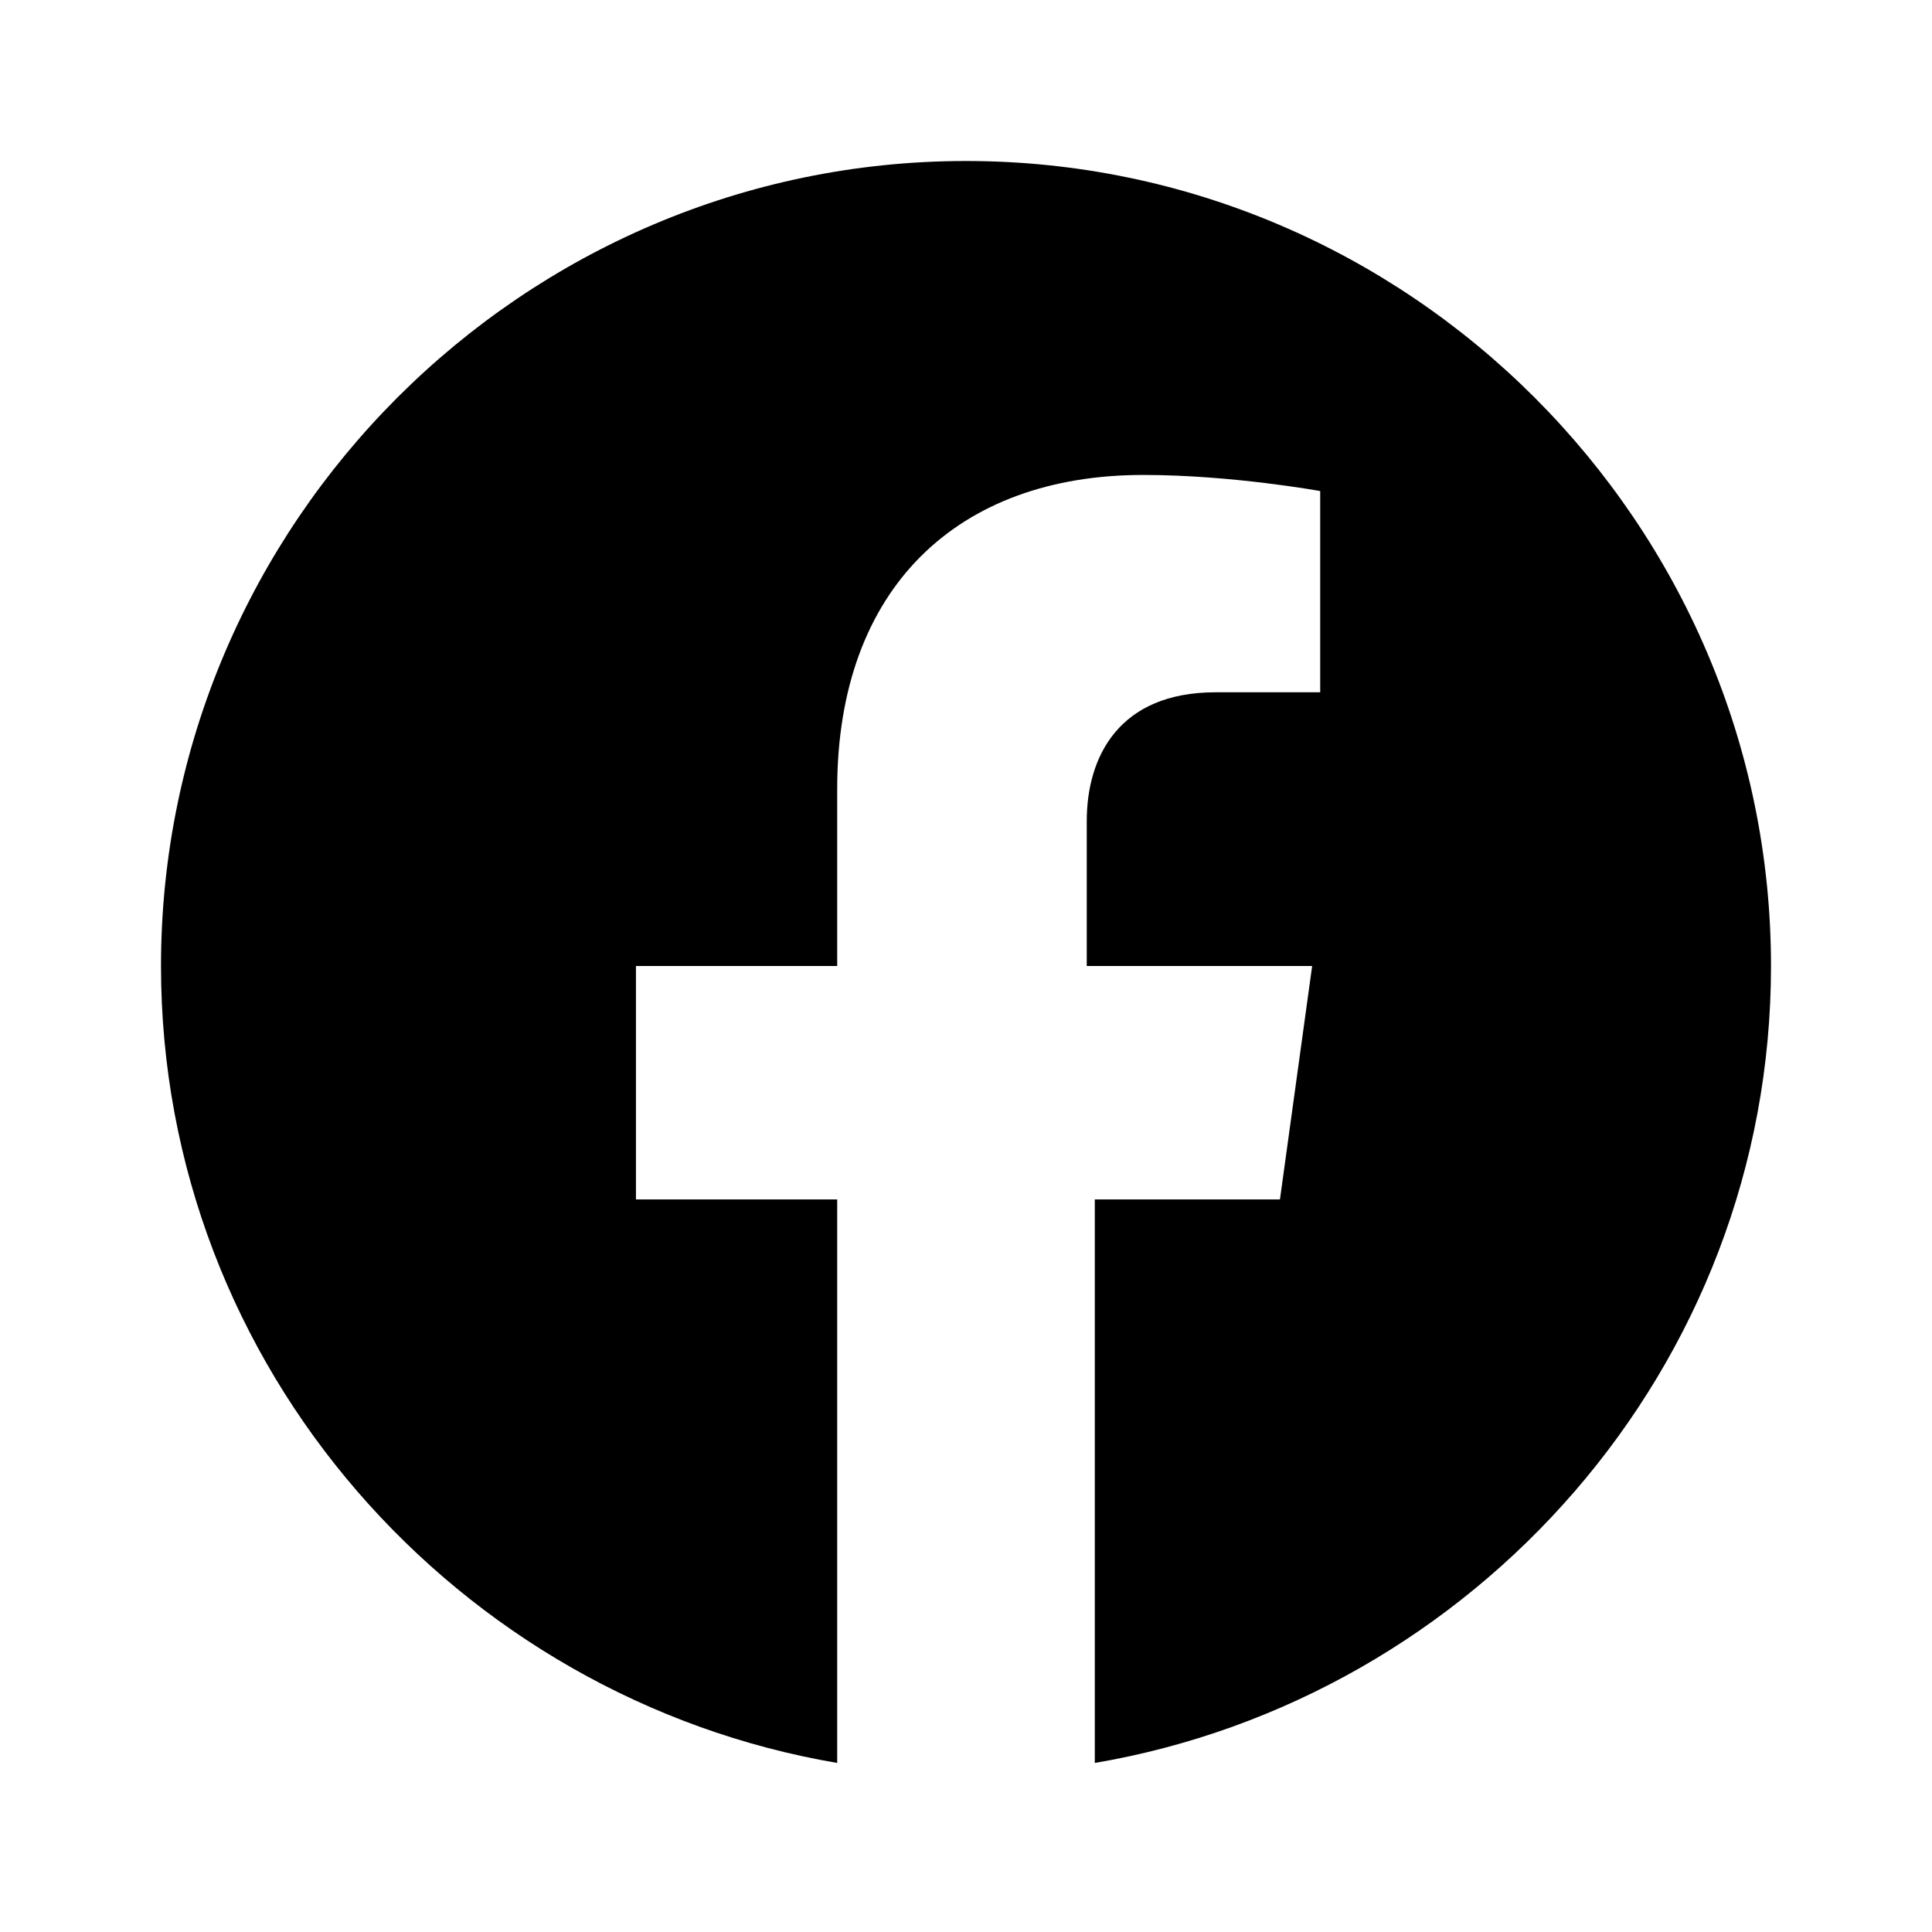
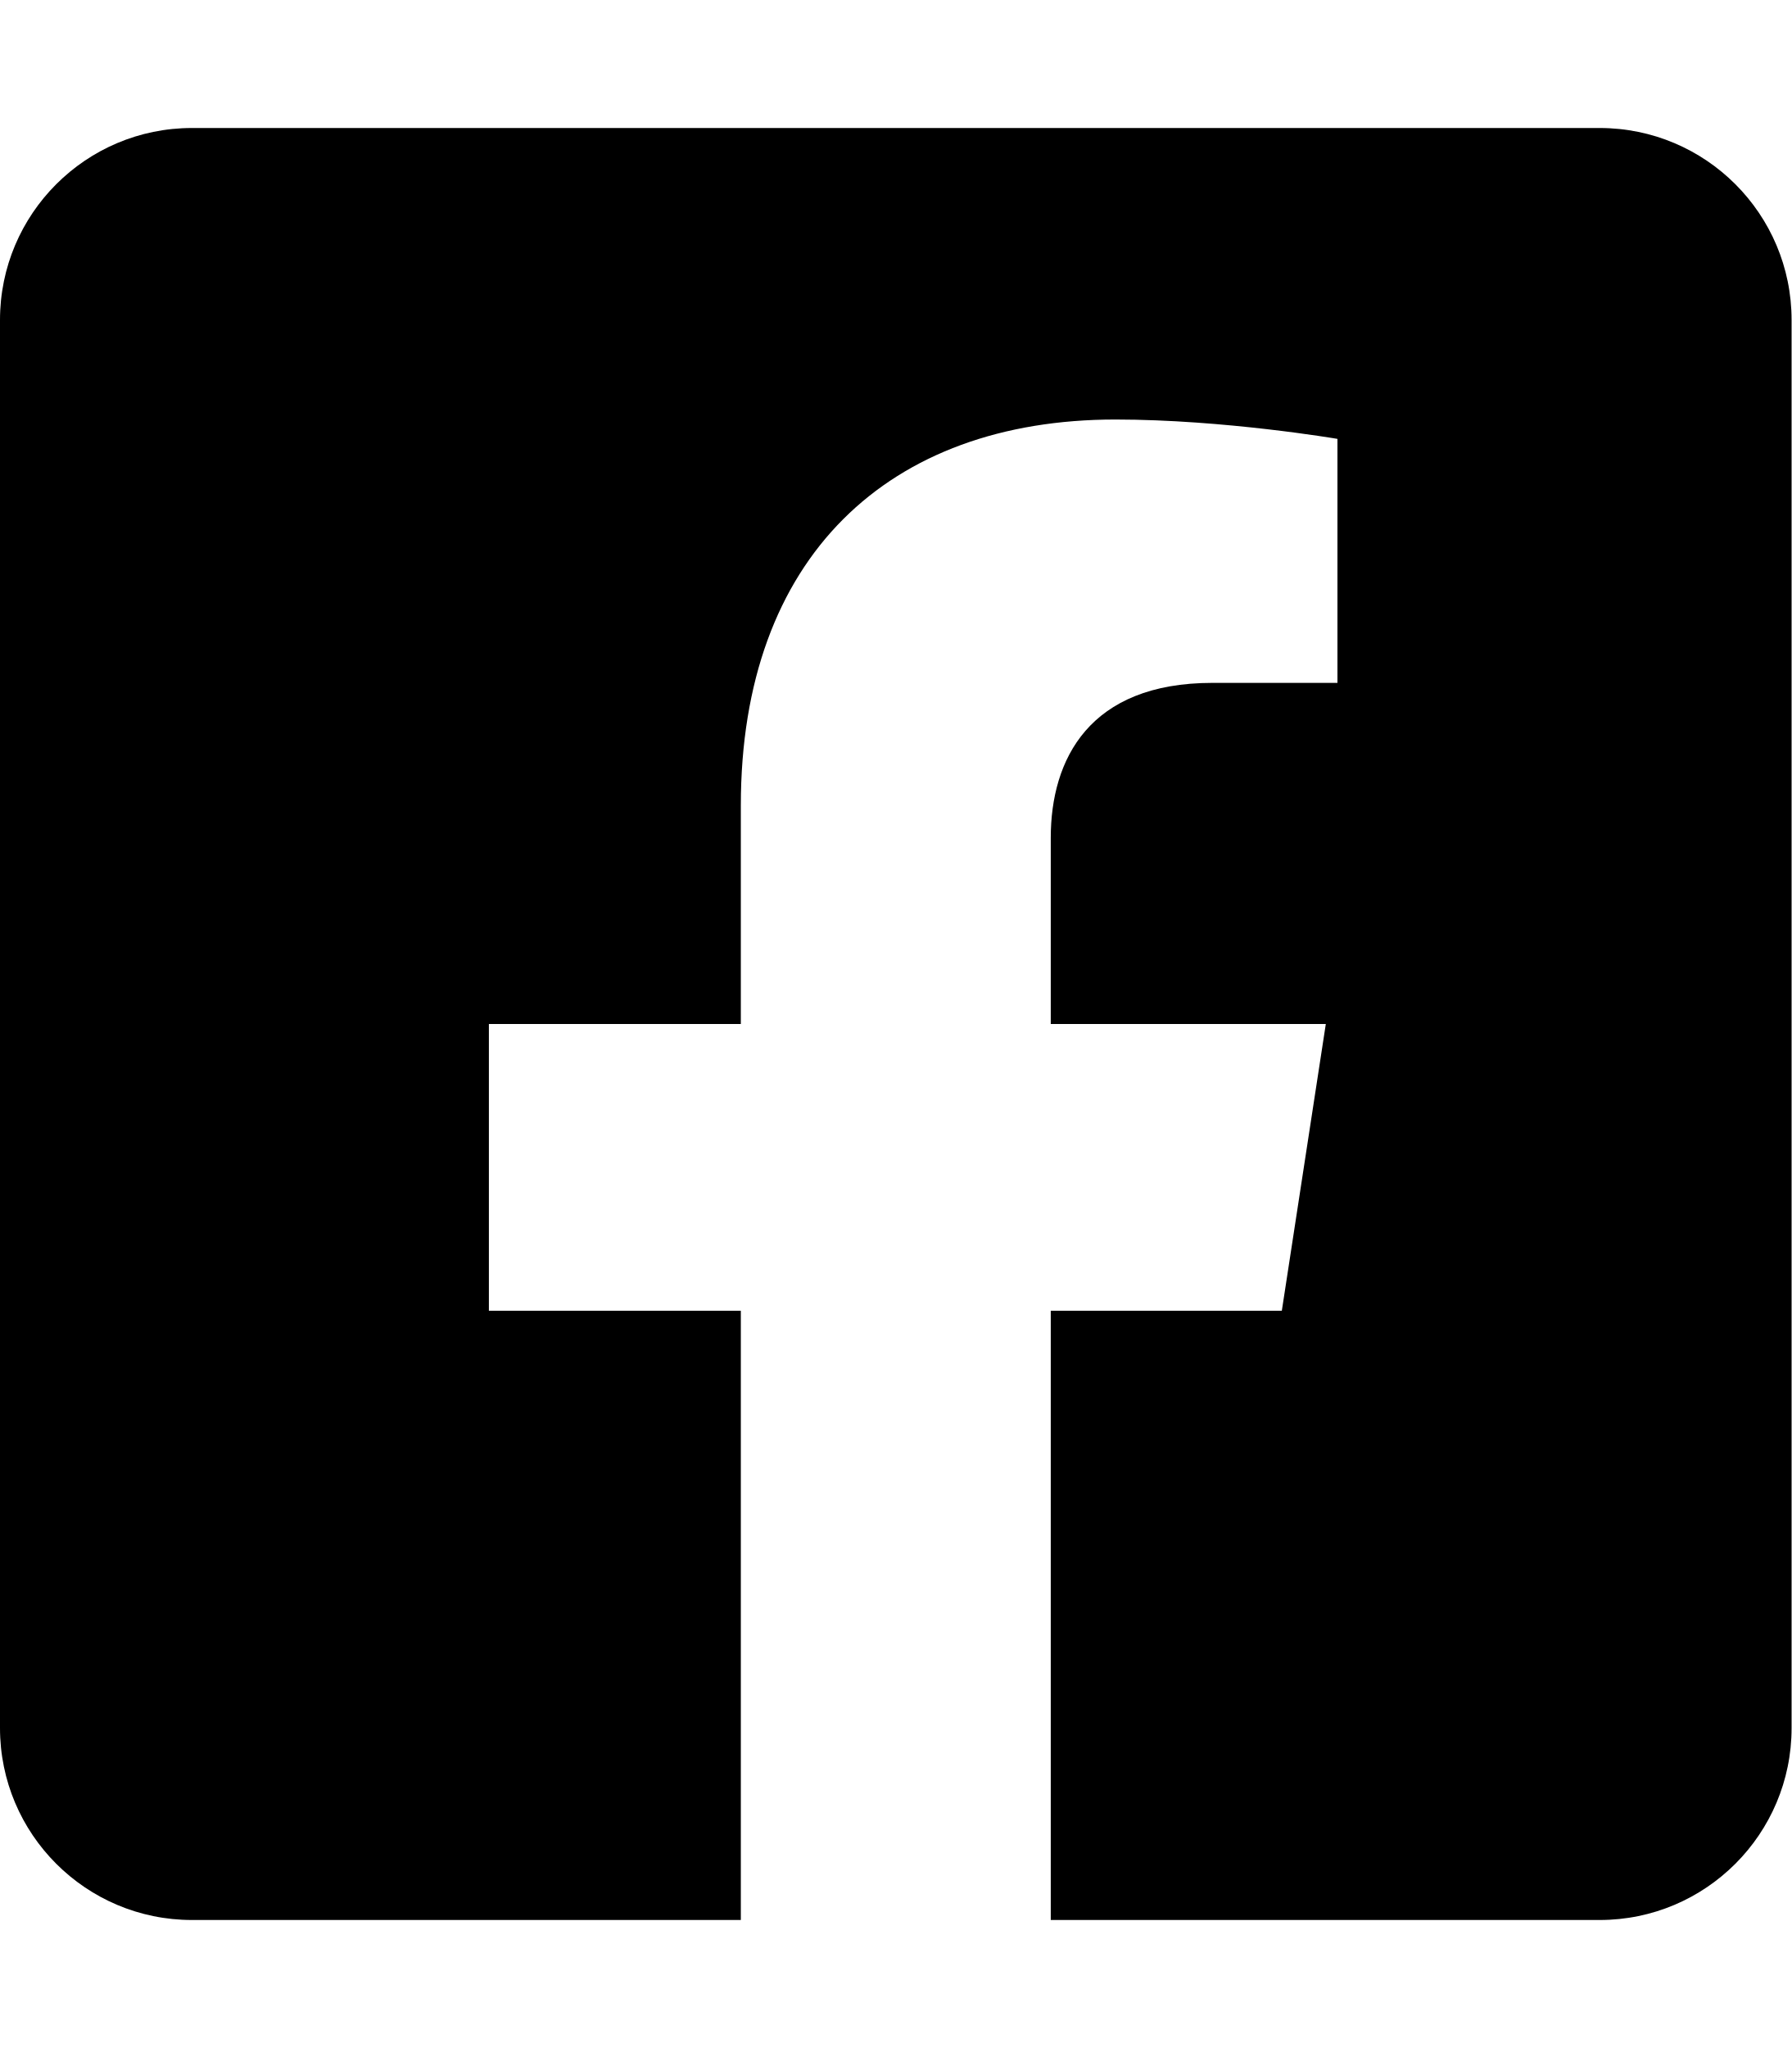
- <svg xmlns="http://www.w3.org/2000/svg" class="icon" width="24" height="24" viewBox="0 0 24 24" version="1.1" role="img" aria-hidden="true" focusable="false">
-   <path d="M12 2C6.5 2 2 6.5 2 12c0 5 3.7 9.1 8.4 9.9v-7H7.9V12h2.5V9.8c0-2.5 1.5-3.9 3.8-3.9 1.1 0 2.2.2 2.2.2v2.5h-1.3c-1.2 0-1.6.8-1.6 1.6V12h2.8l-.4 2.9h-2.3v7C18.3 21.1 22 17 22 12c0-5.5-4.5-10-10-10z" />
+ <svg xmlns="http://www.w3.org/2000/svg" class="icon" width="448" height="512" aria-hidden="true" viewBox="0 0 448 512">
+   <path fill="currentColor" d="M400 32H48A48 48 0 0 0 0 80v352a48 48 0 0 0 48 48h137.25V327.69h-63V256h63v-54.64c0-62.15 37-96.48 93.67-96.48 27.14 0 55.52 4.84 55.52 4.84v61h-31.27c-30.81 0-40.42 19.12-40.42 38.73V256h68.78l-11 71.69h-57.78V480H400a48 48 0 0 0 48-48V80a48 48 0 0 0-48-48z" />
</svg>
